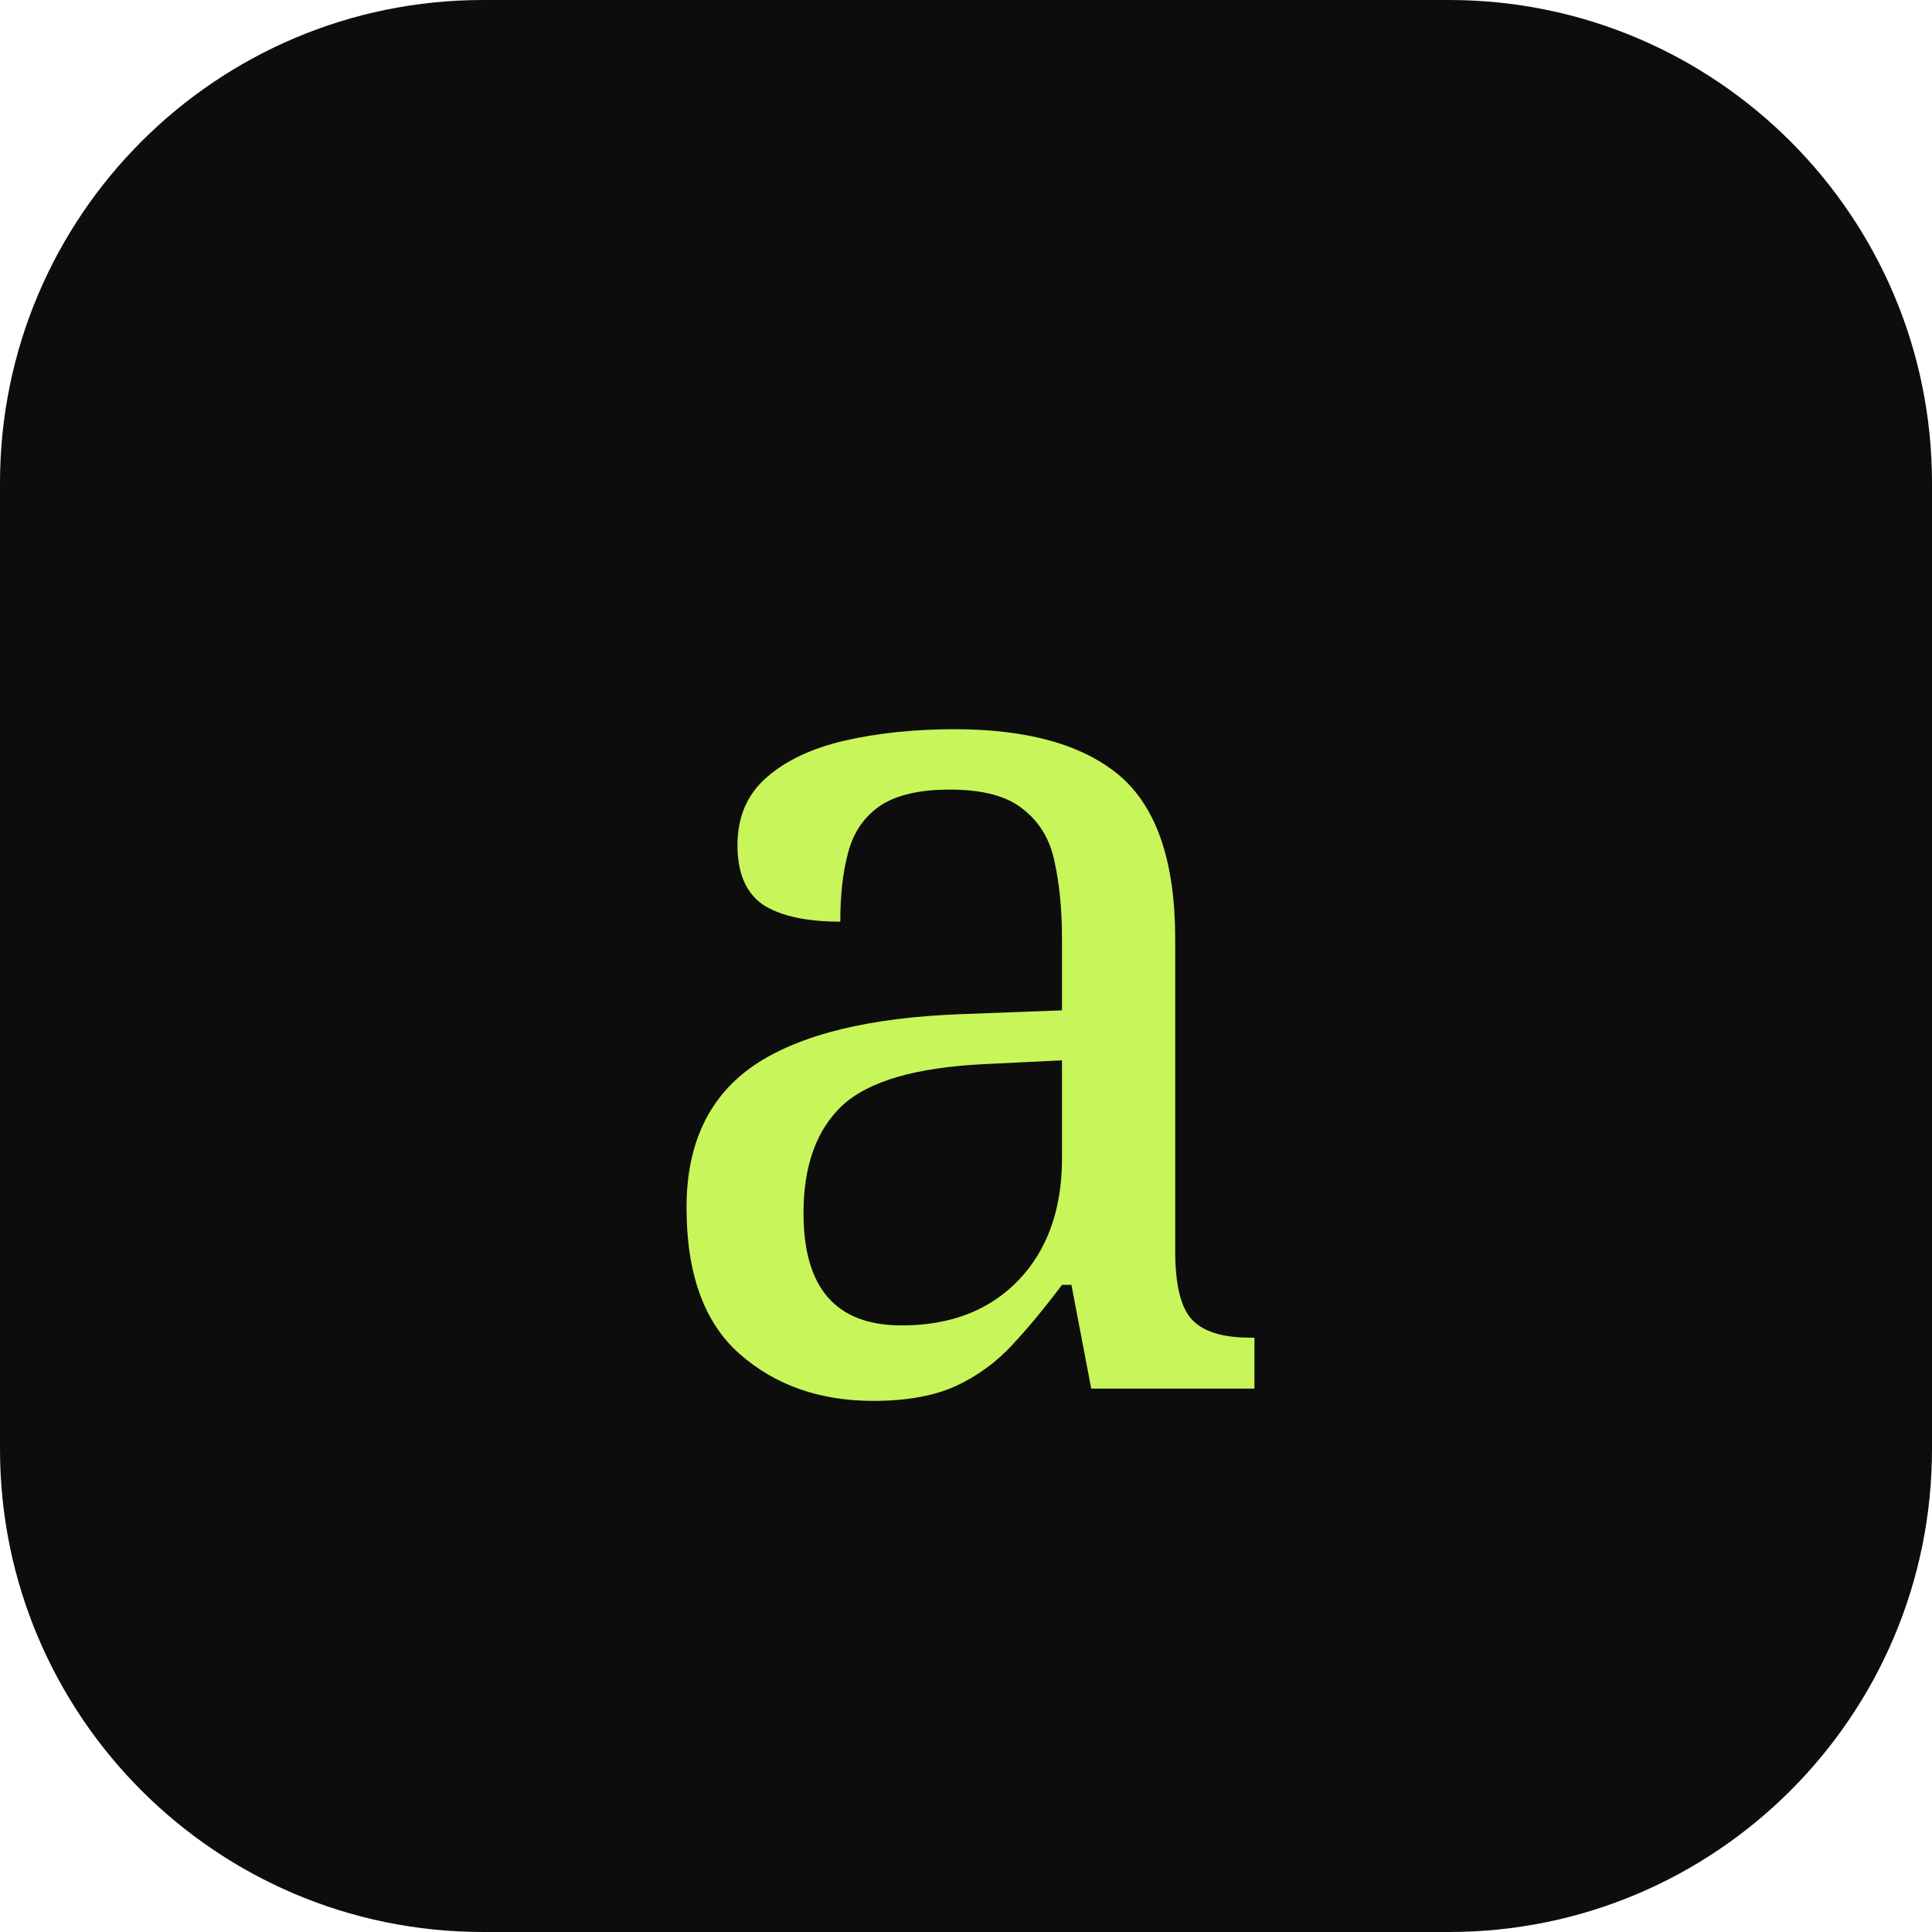
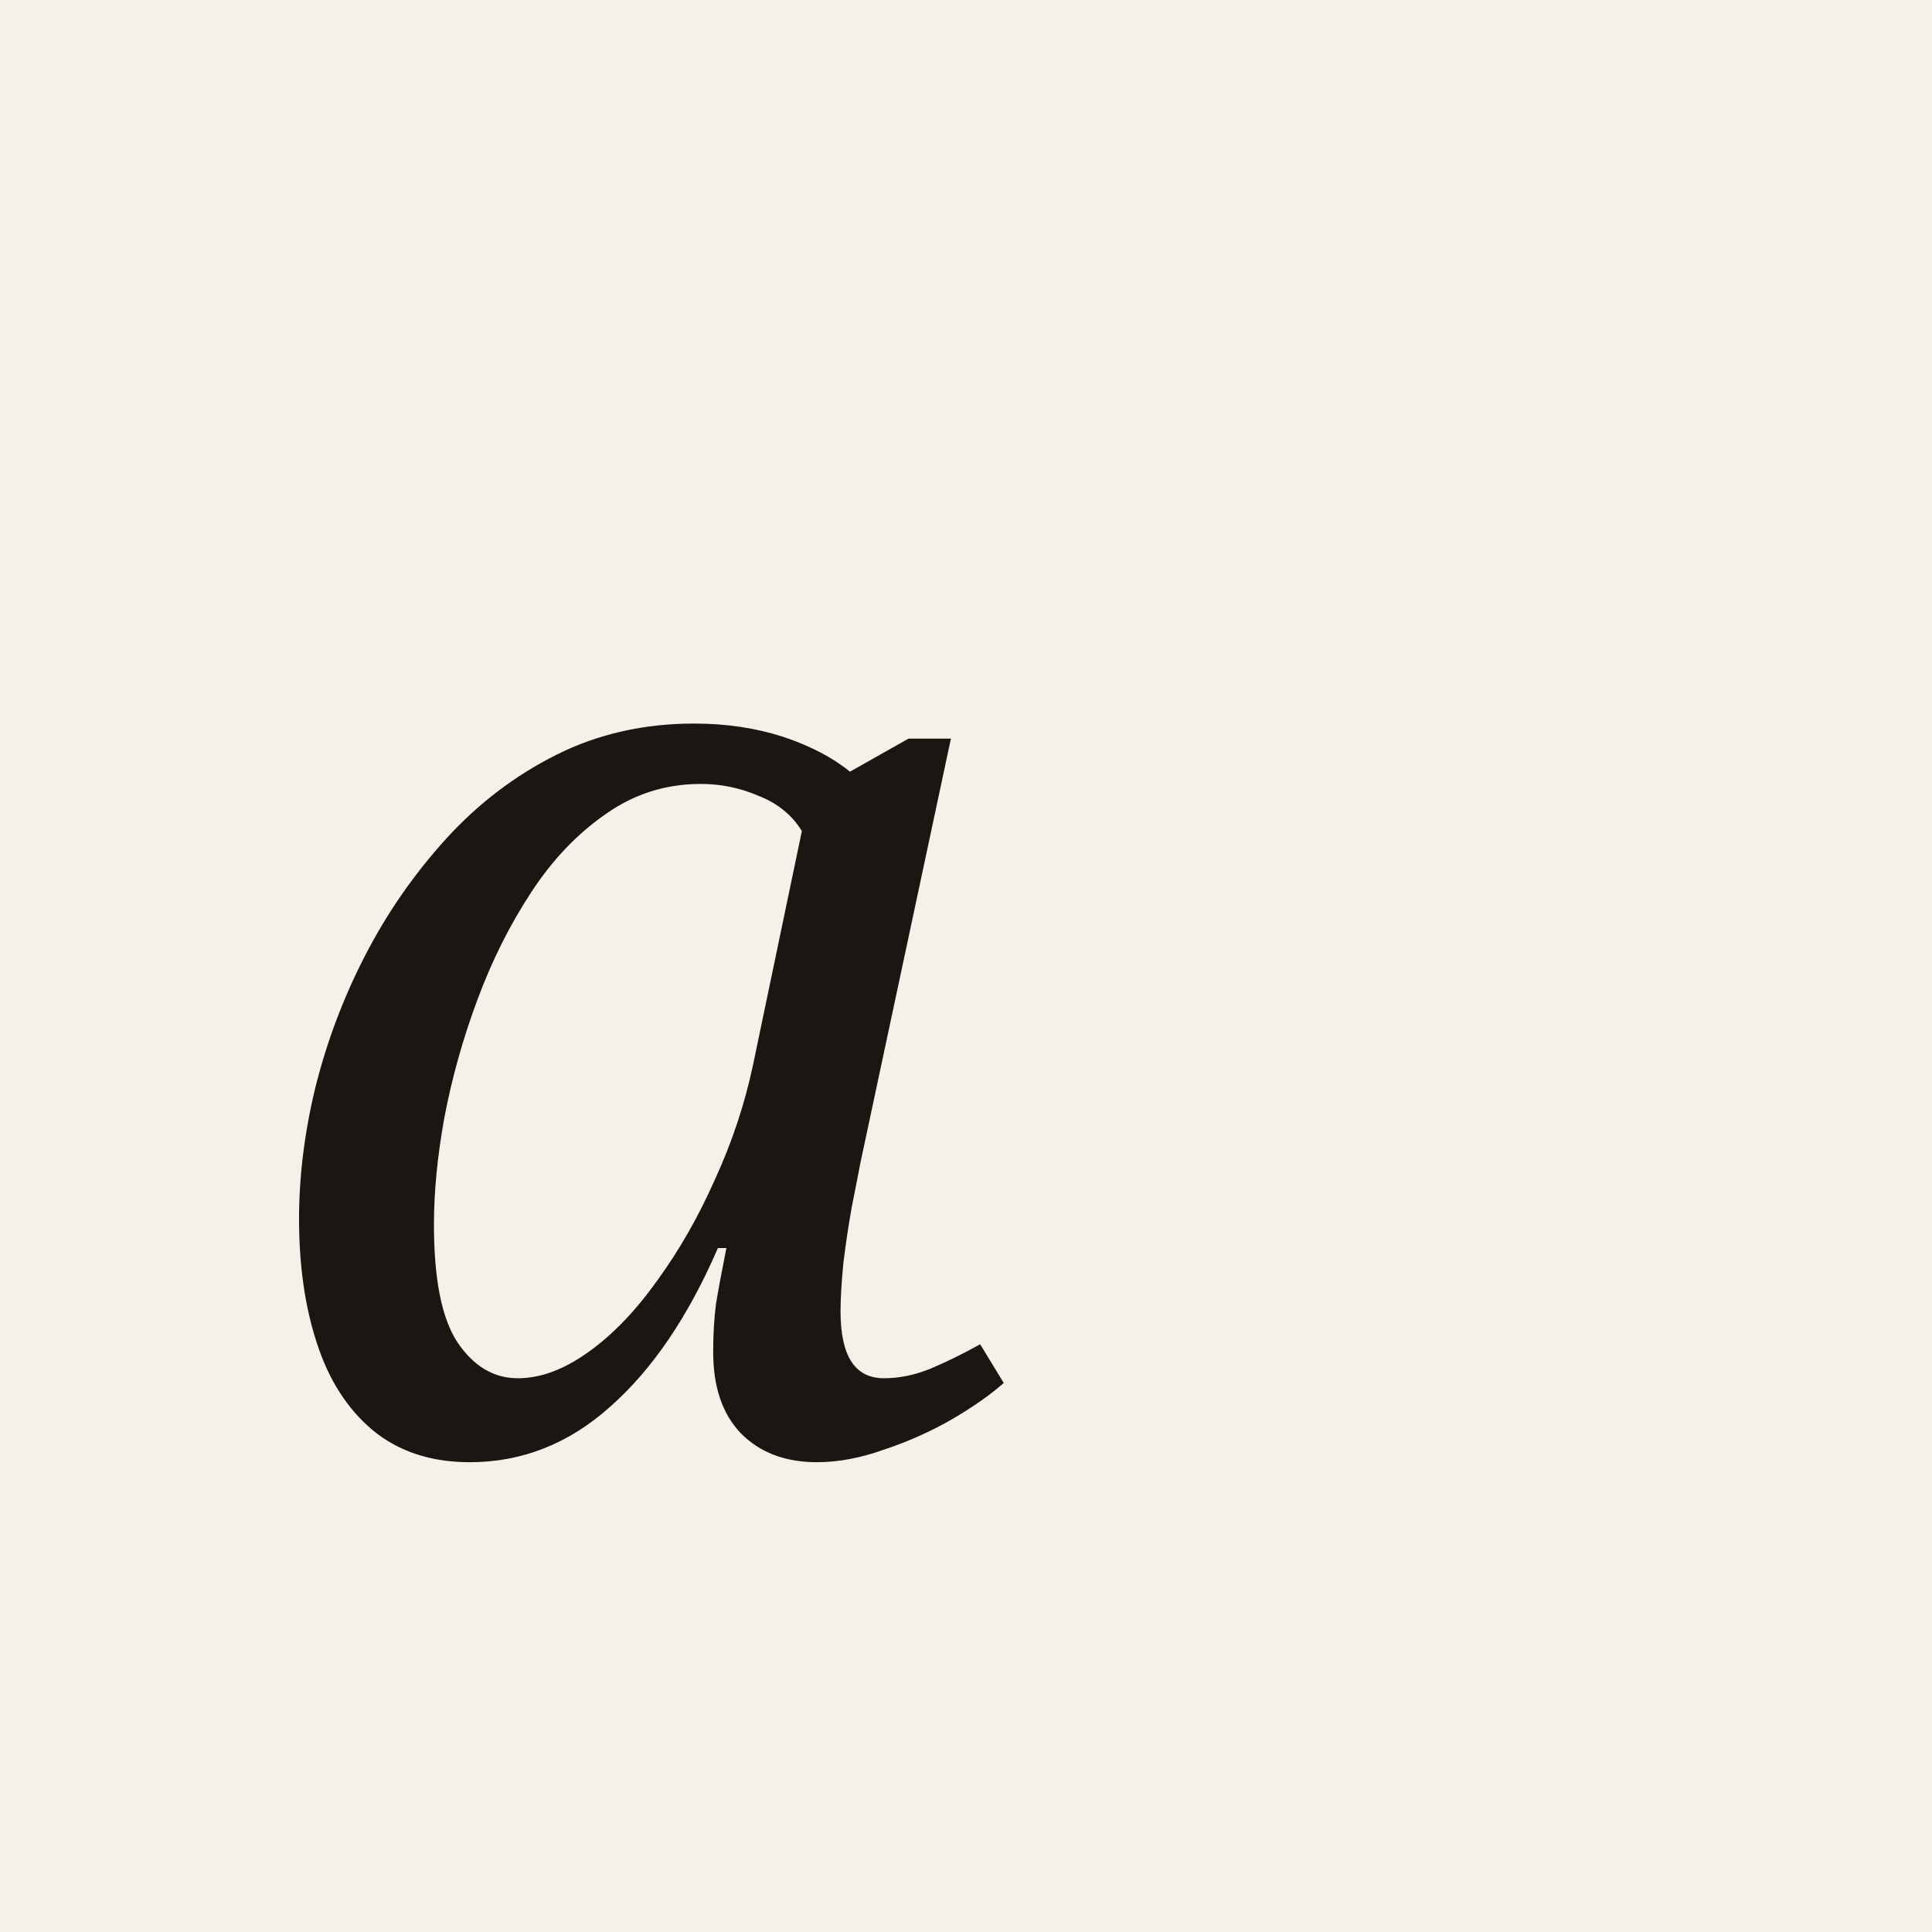
<svg xmlns="http://www.w3.org/2000/svg" viewBox="0 0 32 32">
-   <rect width="32" height="32" rx="8" fill="#0d0d0d" />
-   <text x="16" y="23" text-anchor="middle" font-family="Georgia, serif" font-size="20" fill="#c8f55a">a</text>
+   <rect width="32" height="32" fill="#f5f0e8" />
+   <text x="4" y="24" font-family="Georgia,serif" font-size="22" font-style="italic" fill="#1a1713">a</text>
</svg>
